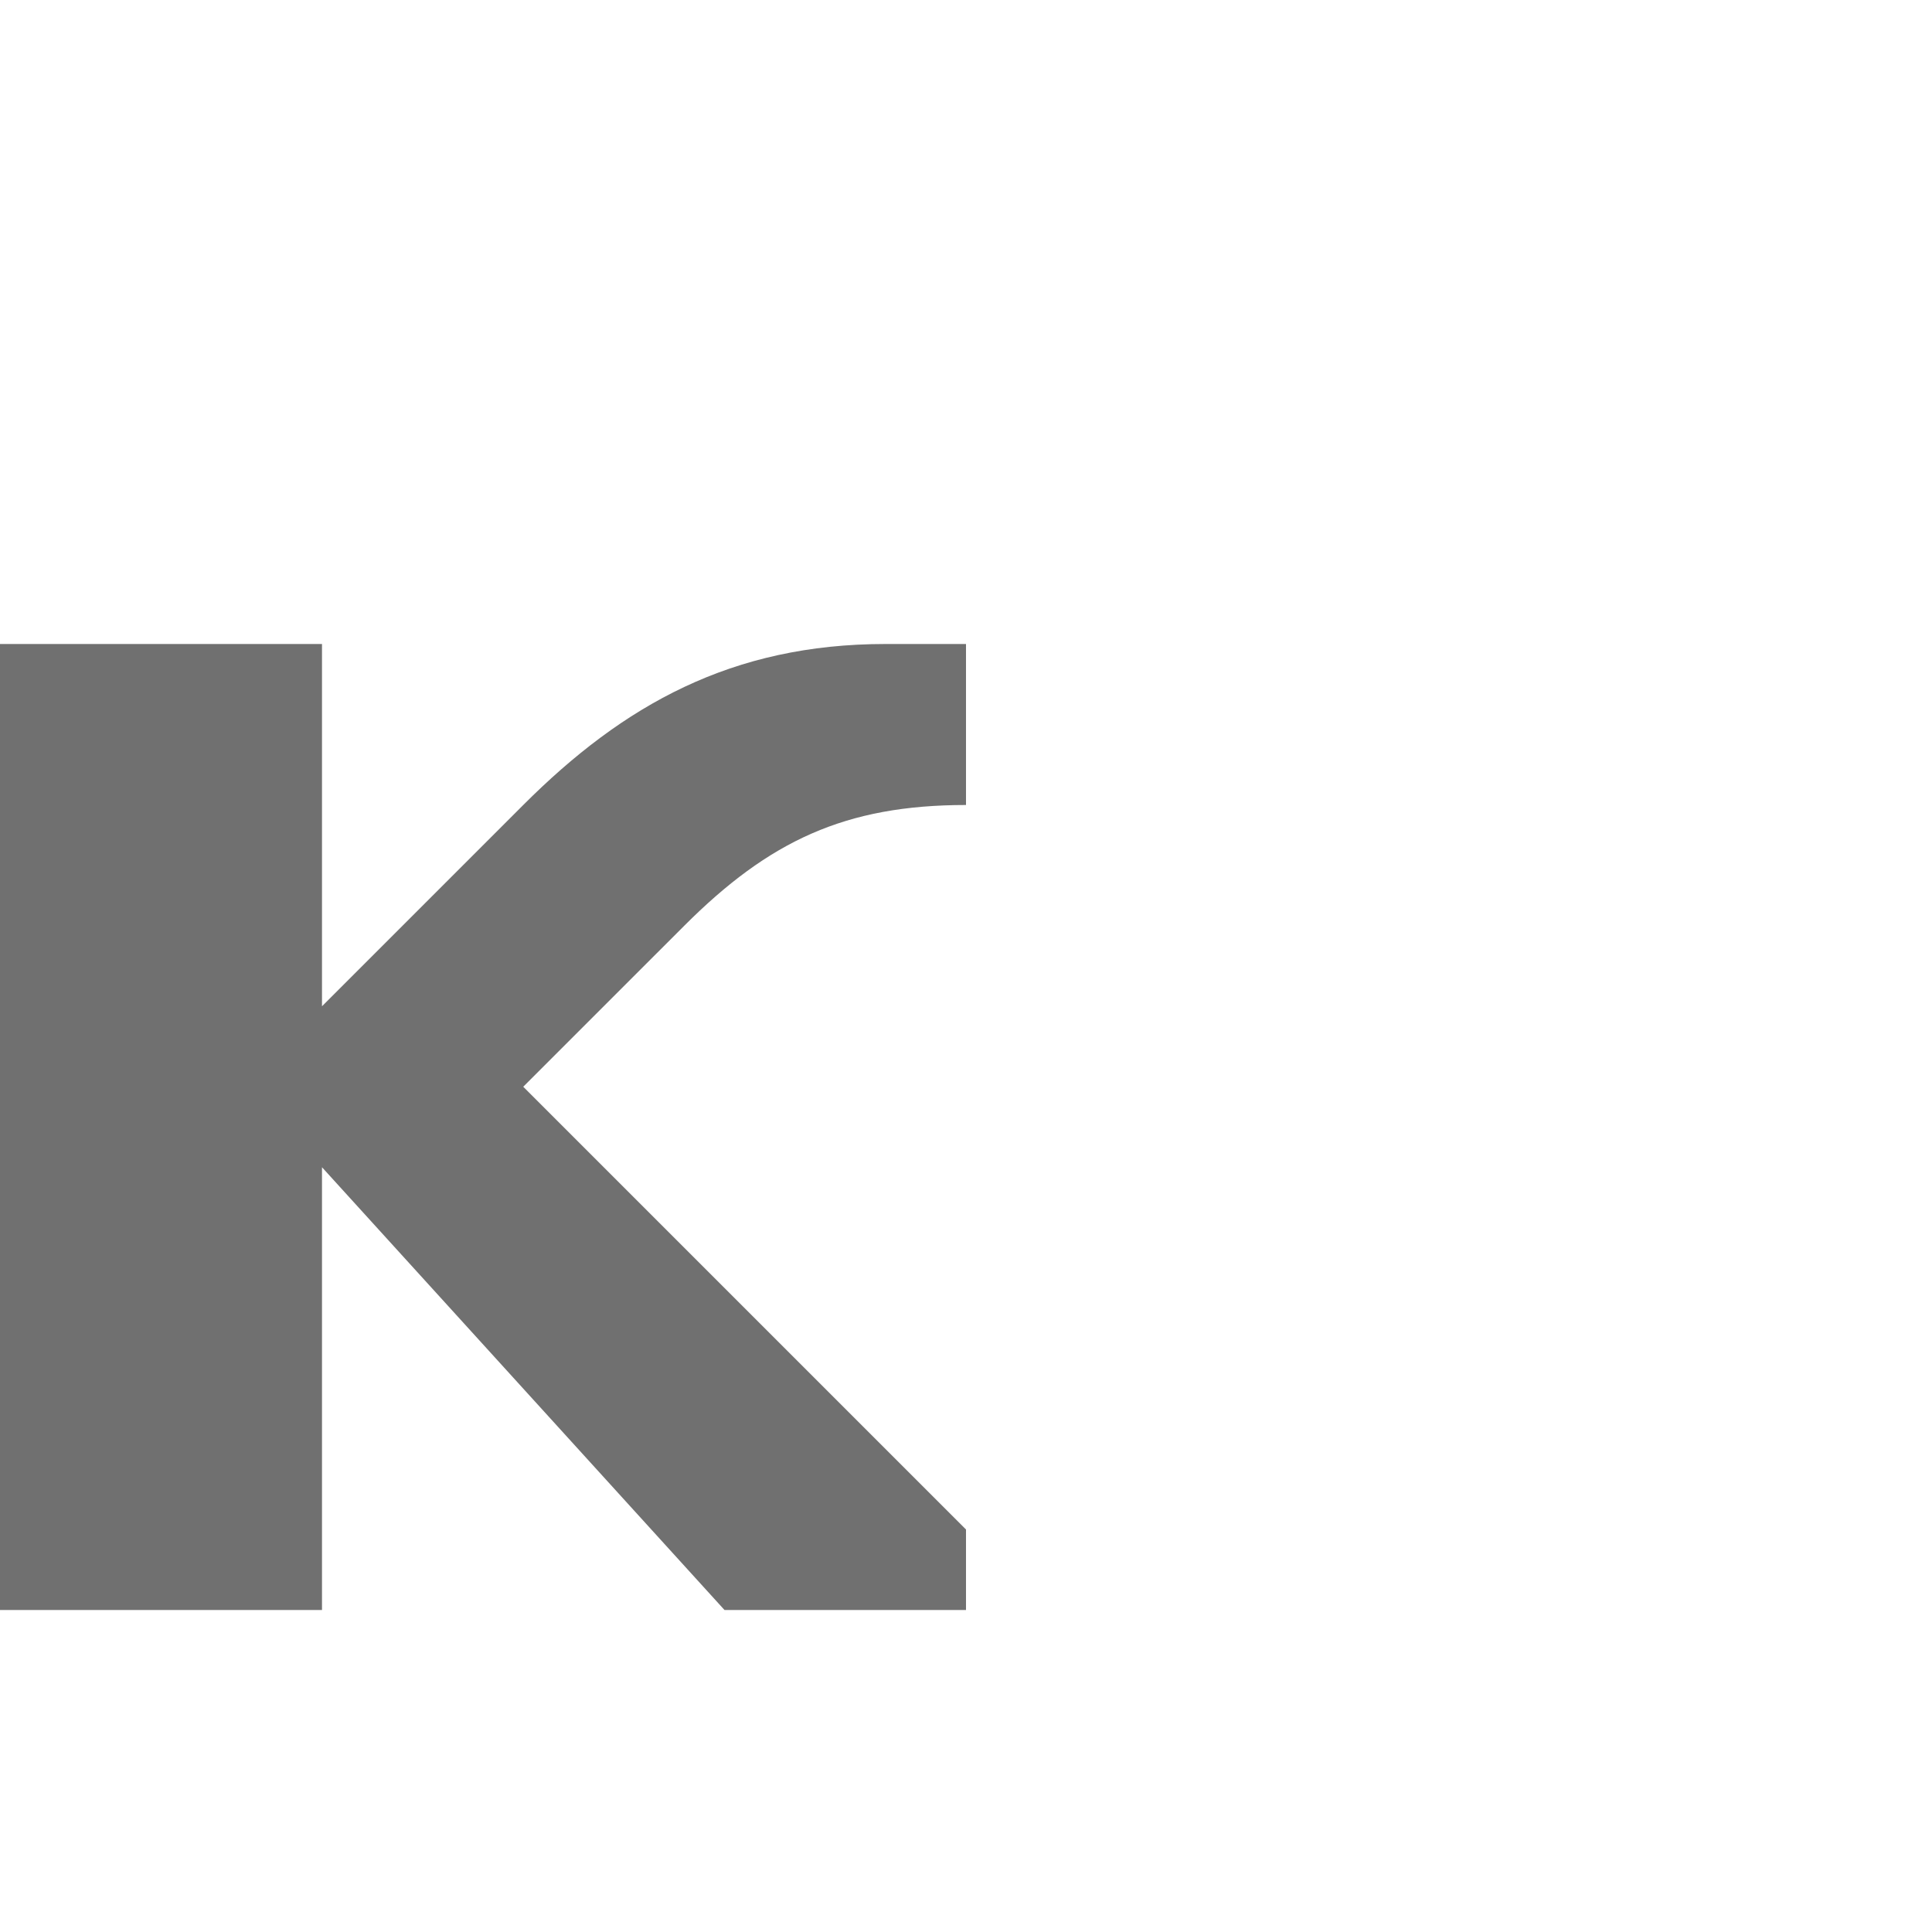
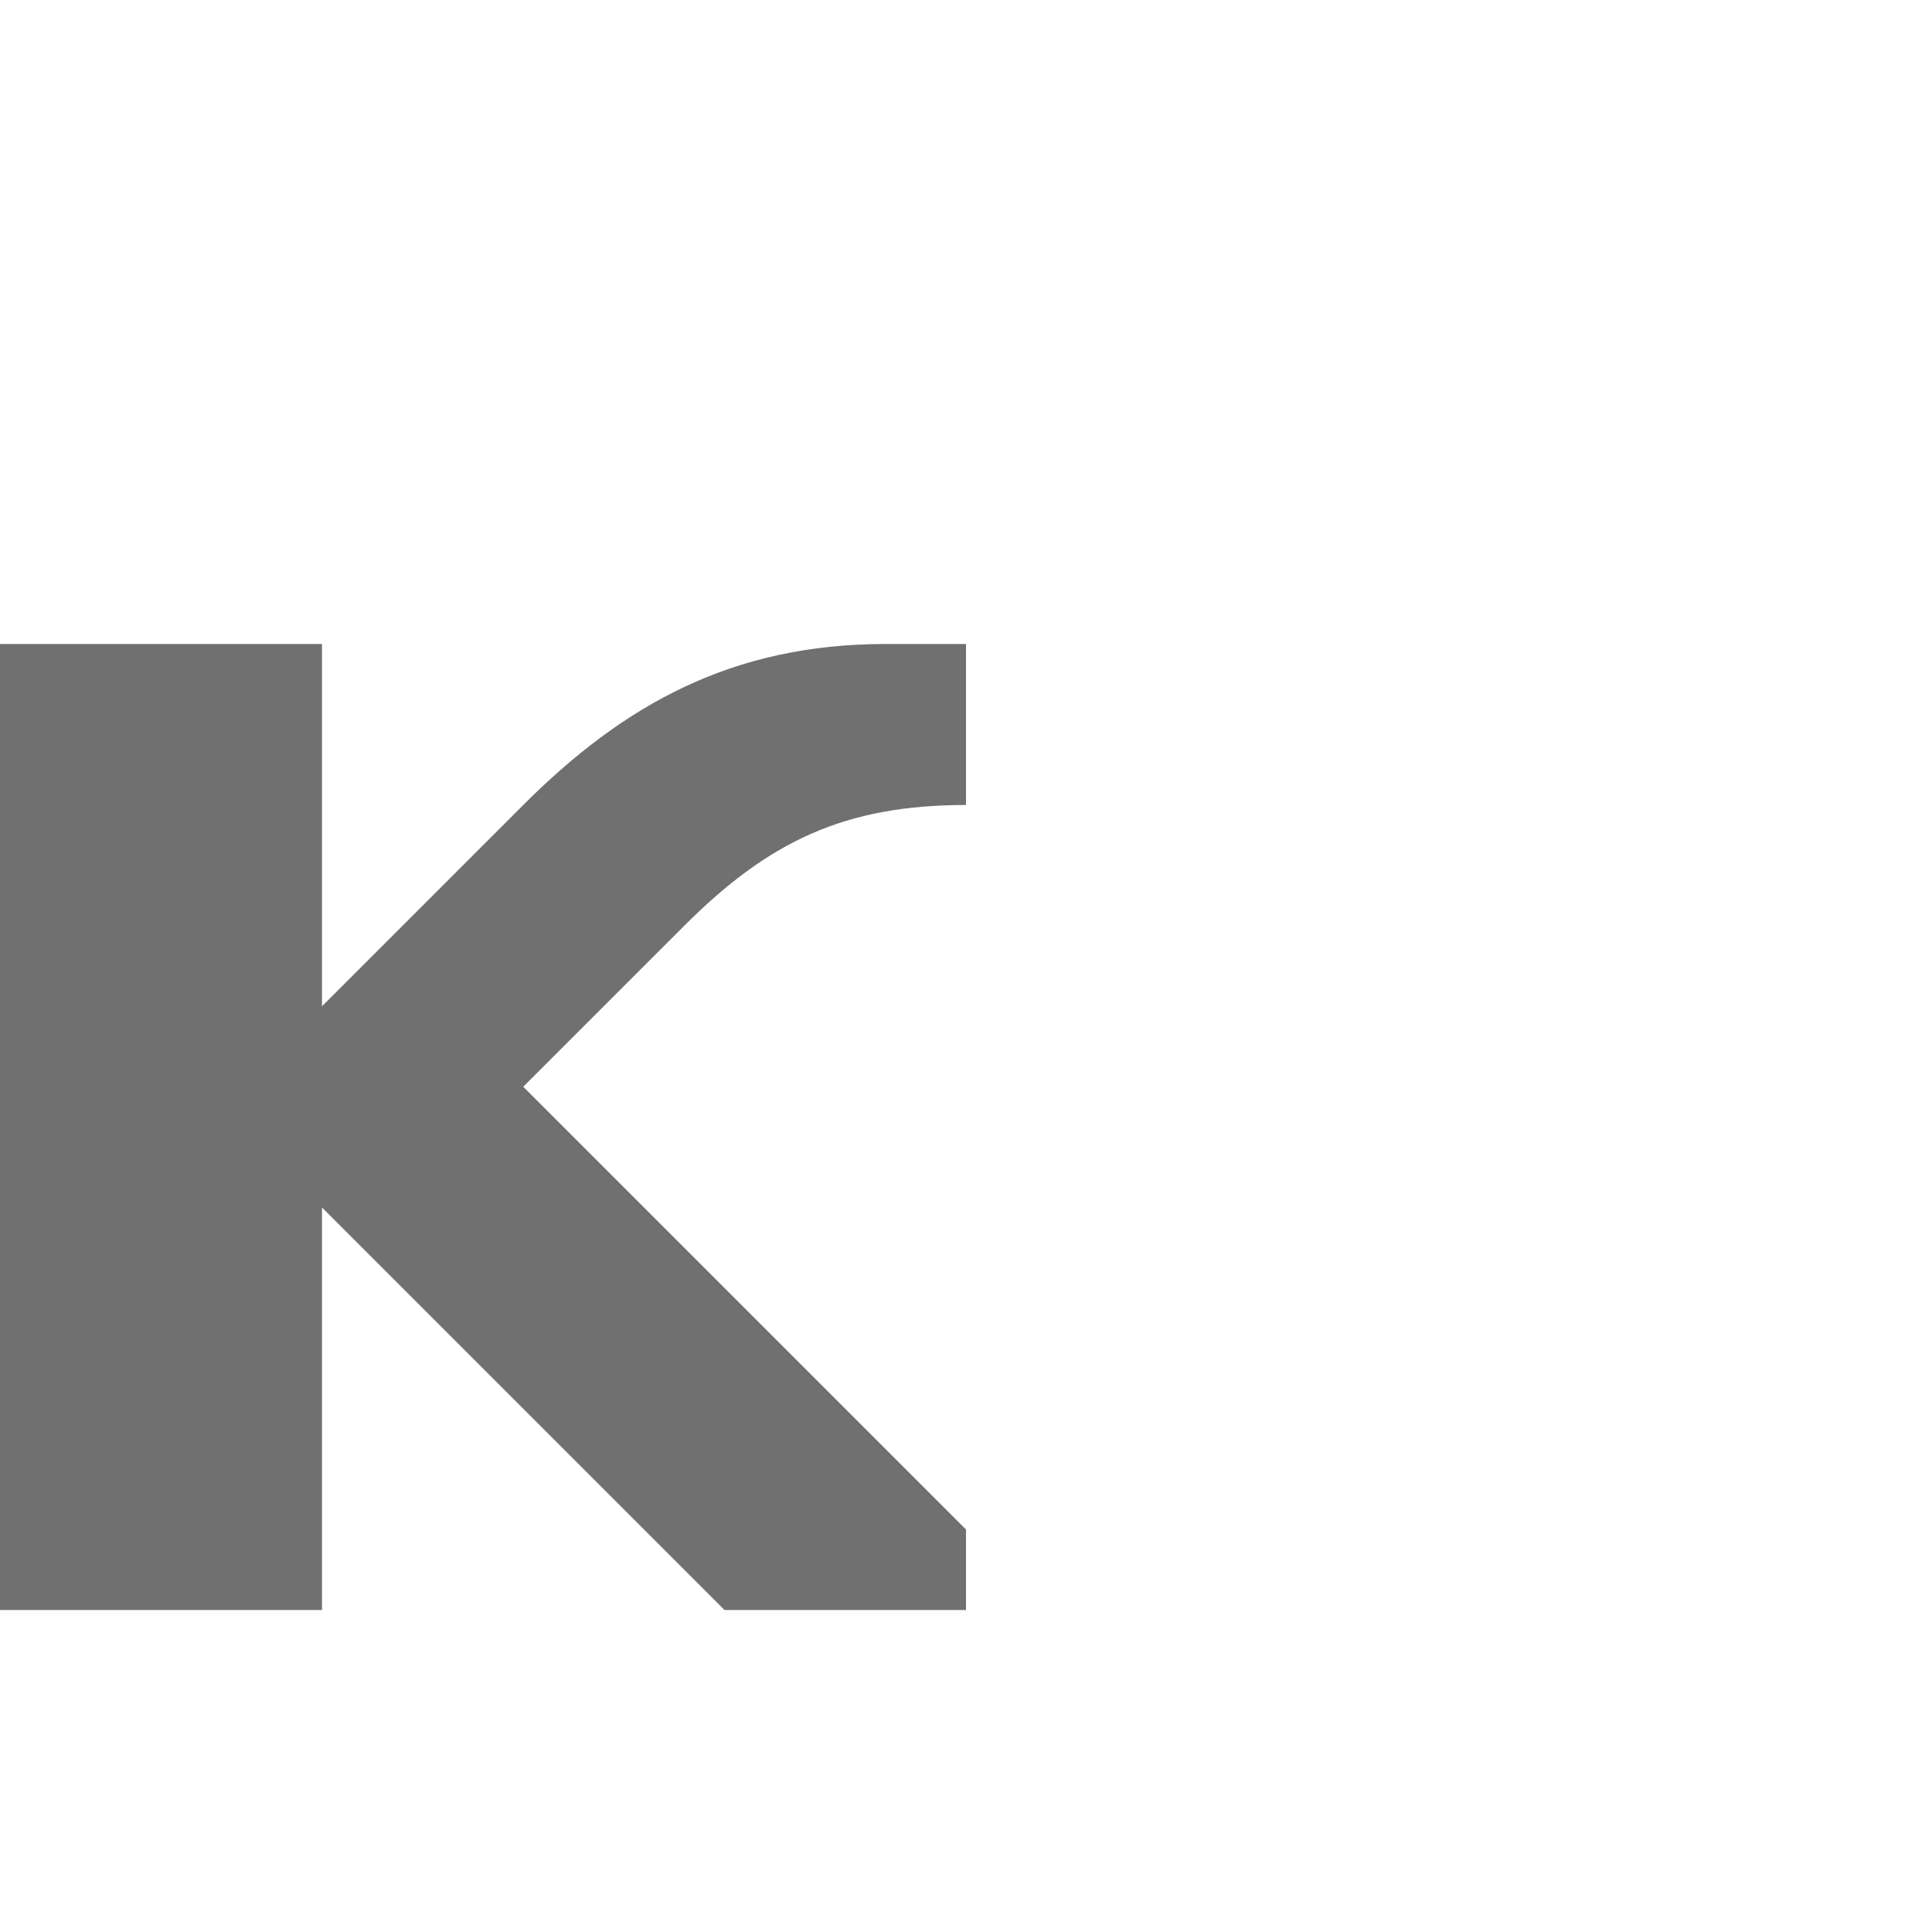
<svg xmlns="http://www.w3.org/2000/svg" width="1200" height="1200" viewBox="0 0 1200 1200" version="1.1" id="svg1" xml:space="preserve">
  <defs id="defs1" />
  <g id="layer1">
-     <path style="fill:#000000;fill-opacity:0.56;fill-rule:evenodd;stroke:none;stroke-width:1px;stroke-linecap:butt;stroke-linejoin:miter;stroke-opacity:1" d="m 600,400 h -50 c -95.355,0 -162.749,37.749 -225,100 L 200,625 V 400 H 0 v 600 H 200 V 725 l 250,275 H 600 V 950 L 325,675 425,575 c 52.705,-52.705 100,-75 175,-75 z" id="path726" />
+     <path style="fill:#000000;fill-opacity:0.56;fill-rule:evenodd;stroke:none;stroke-width:1px;stroke-linecap:butt;stroke-linejoin:miter;stroke-opacity:1" d="m 600,400 h -50 c -95.355,0 -162.749,37.749 -225,100 L 200,625 V 400 H 0 v 600 H 200 V 750 l 250,250 H 600 V 950 L 325,675 425,575 c 52.705,-52.705 100,-75 175,-75 z" id="path726" />
  </g>
</svg>
